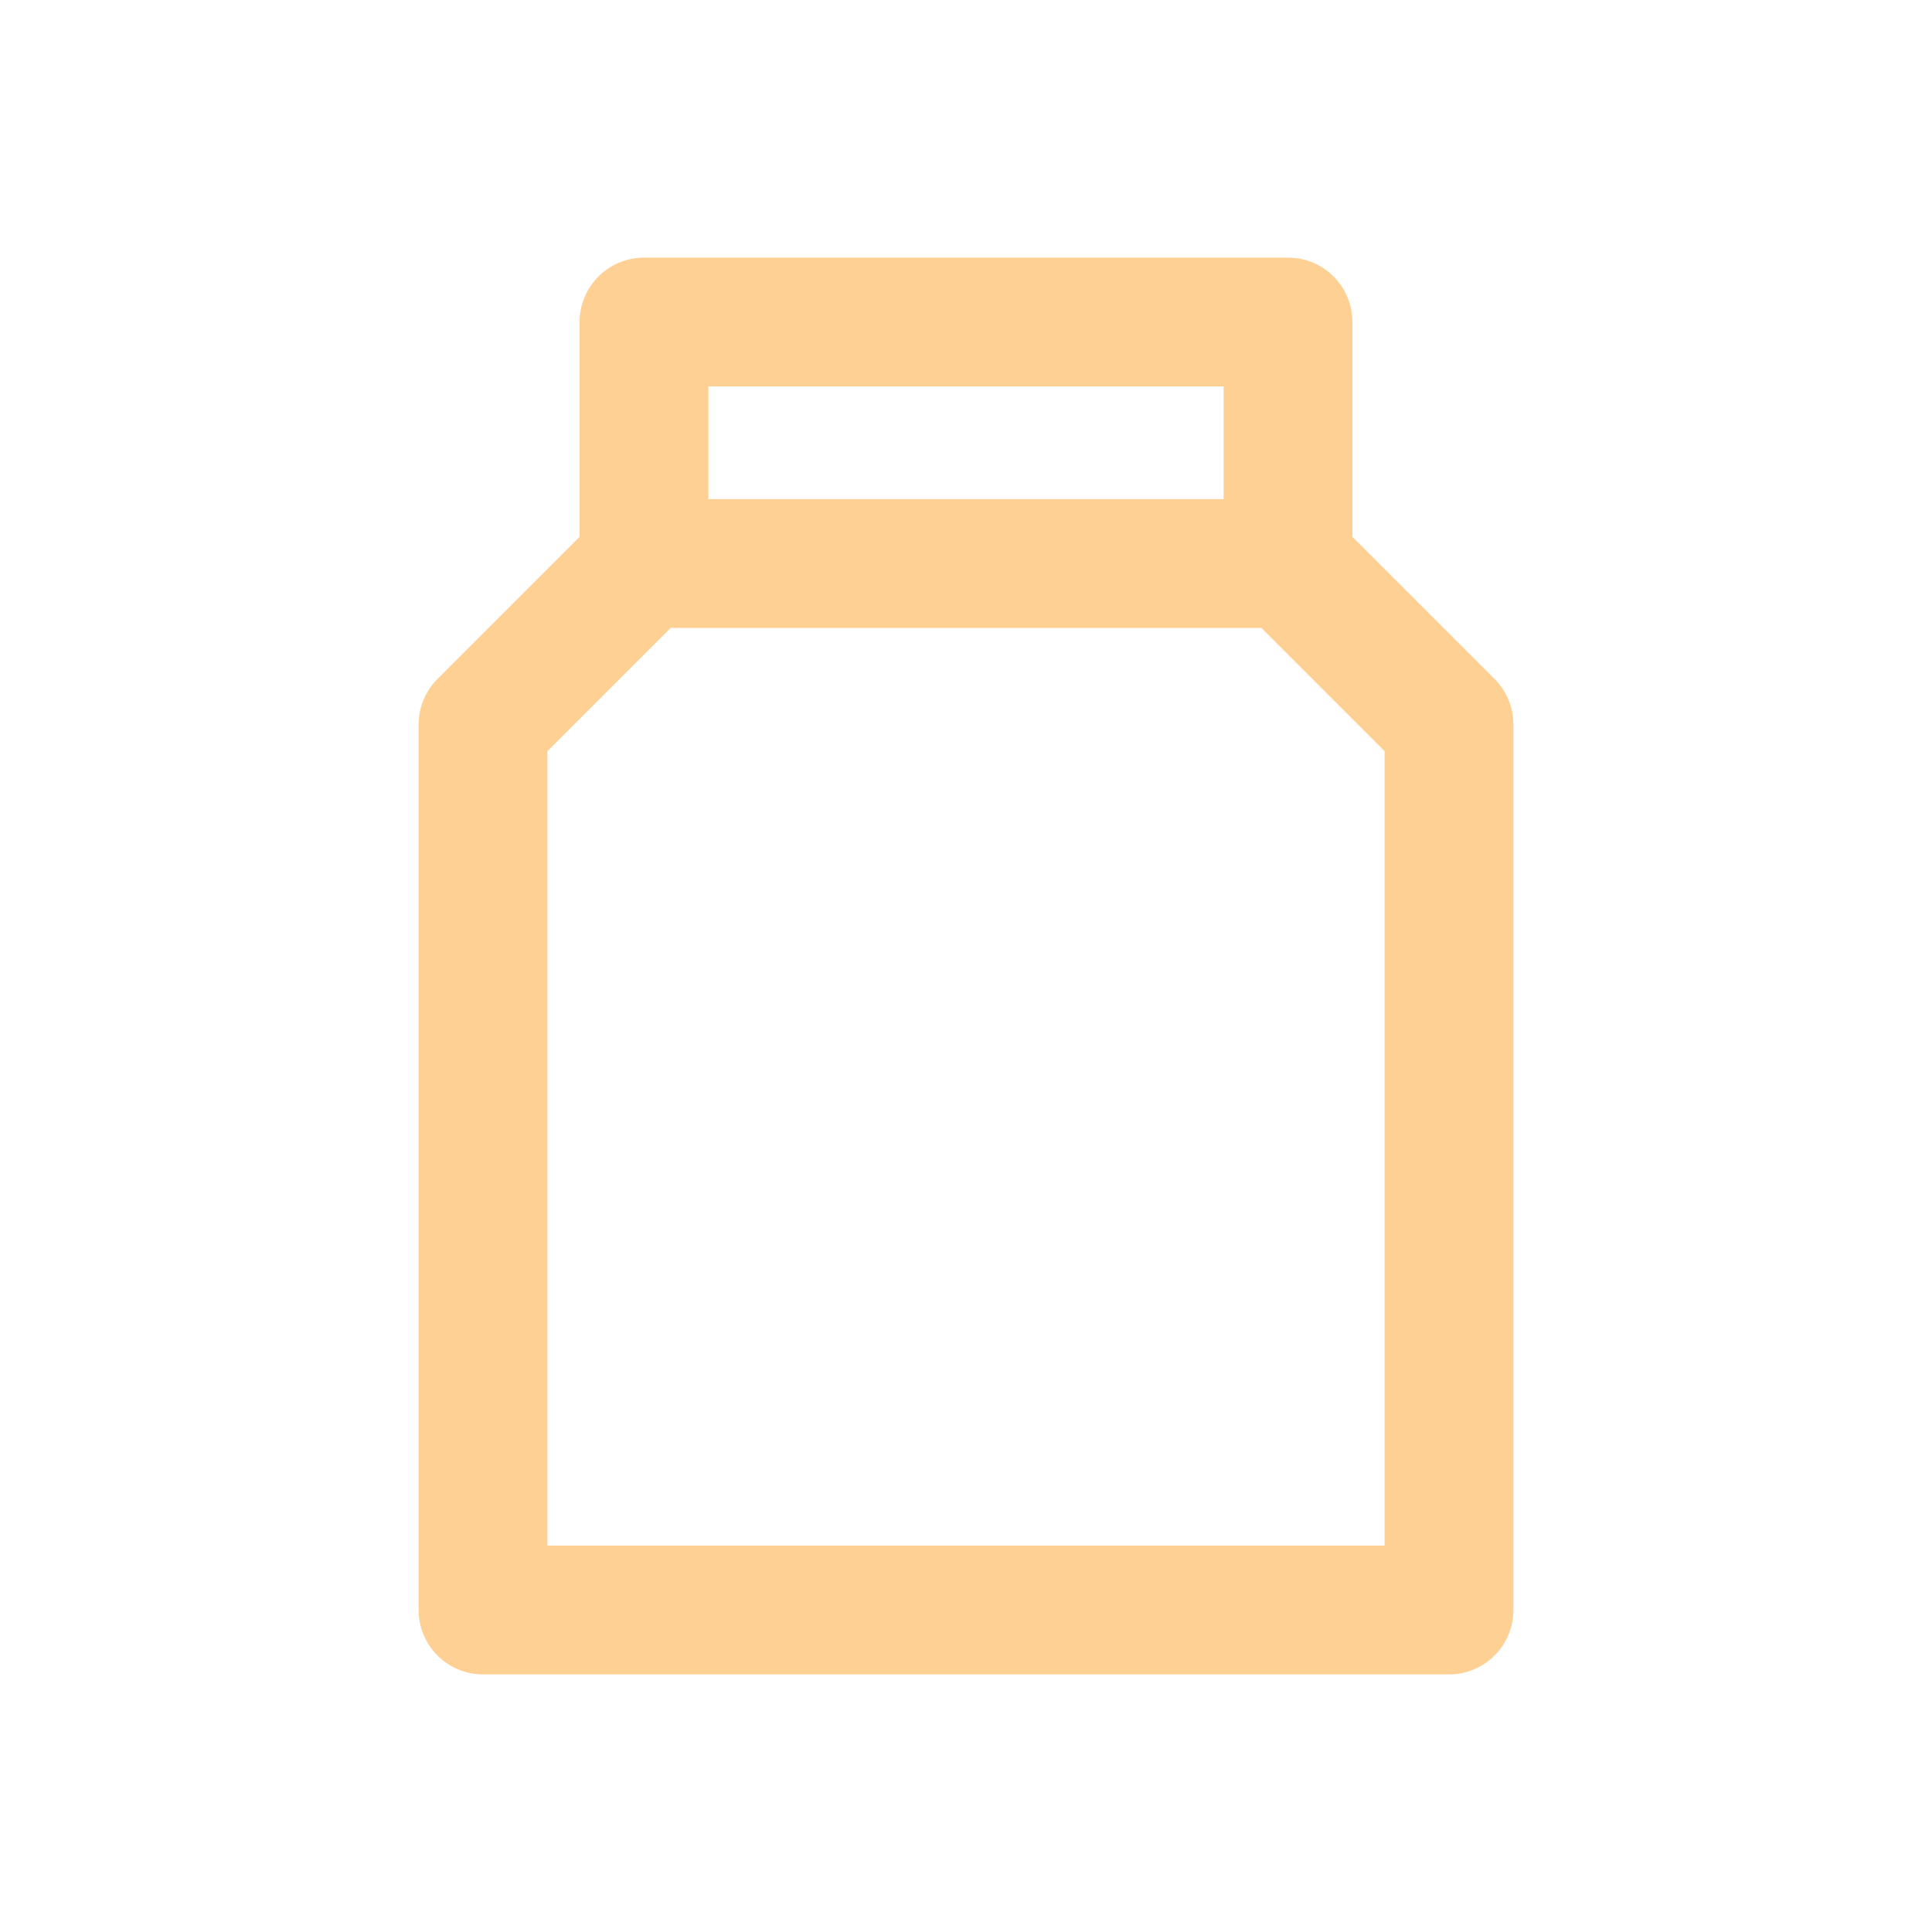
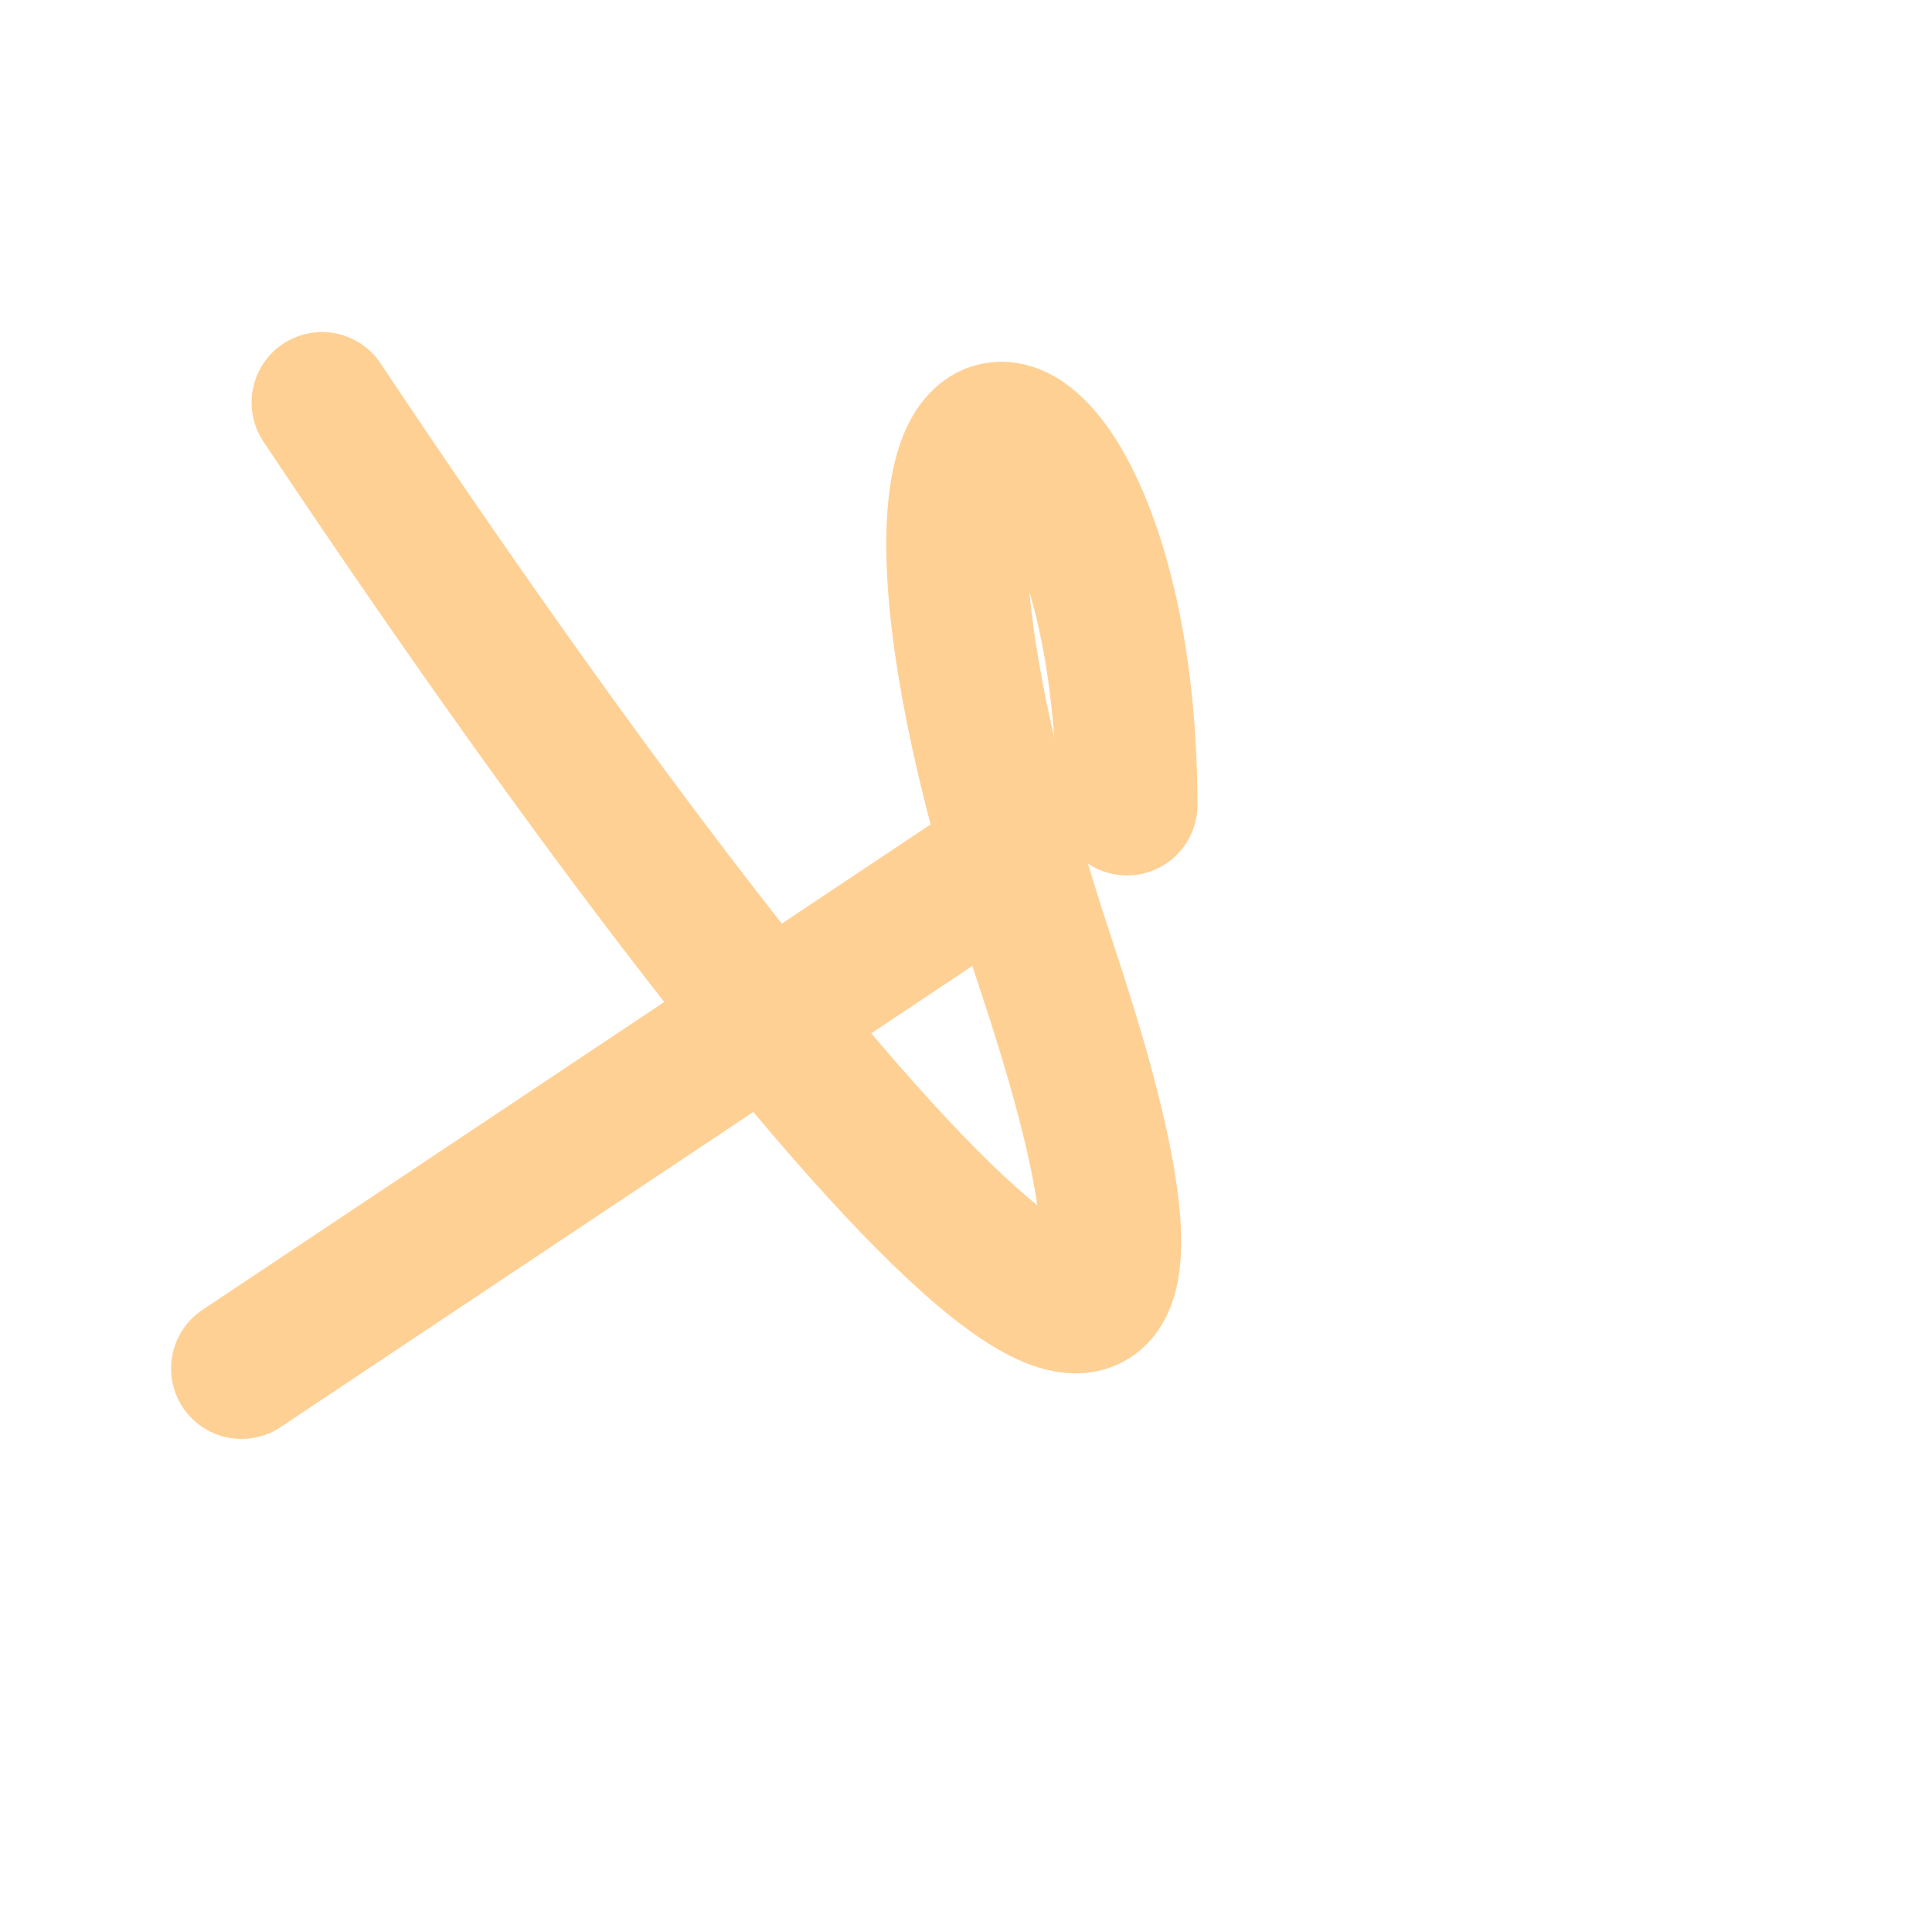
- <svg xmlns="http://www.w3.org/2000/svg" viewBox="0 0 24 24" fill="none" stroke="#ffd094" stroke-width="1.6" stroke-linecap="round" stroke-linejoin="round">
-   <path d="M8 4h8v3l2 2v11H6V9l2-2zM8 7h8" />
+ <svg xmlns="http://www.w3.org/2000/svg" viewBox="0 0 24 24" fill="none" stroke="#ffd094" stroke-width="1.75" stroke-linecap="round" stroke-linejoin="round">
+   <path d="M14 10 C14 4 10 3 13 12 S10 14 4 5 M3 17 L12 11" />
</svg>
